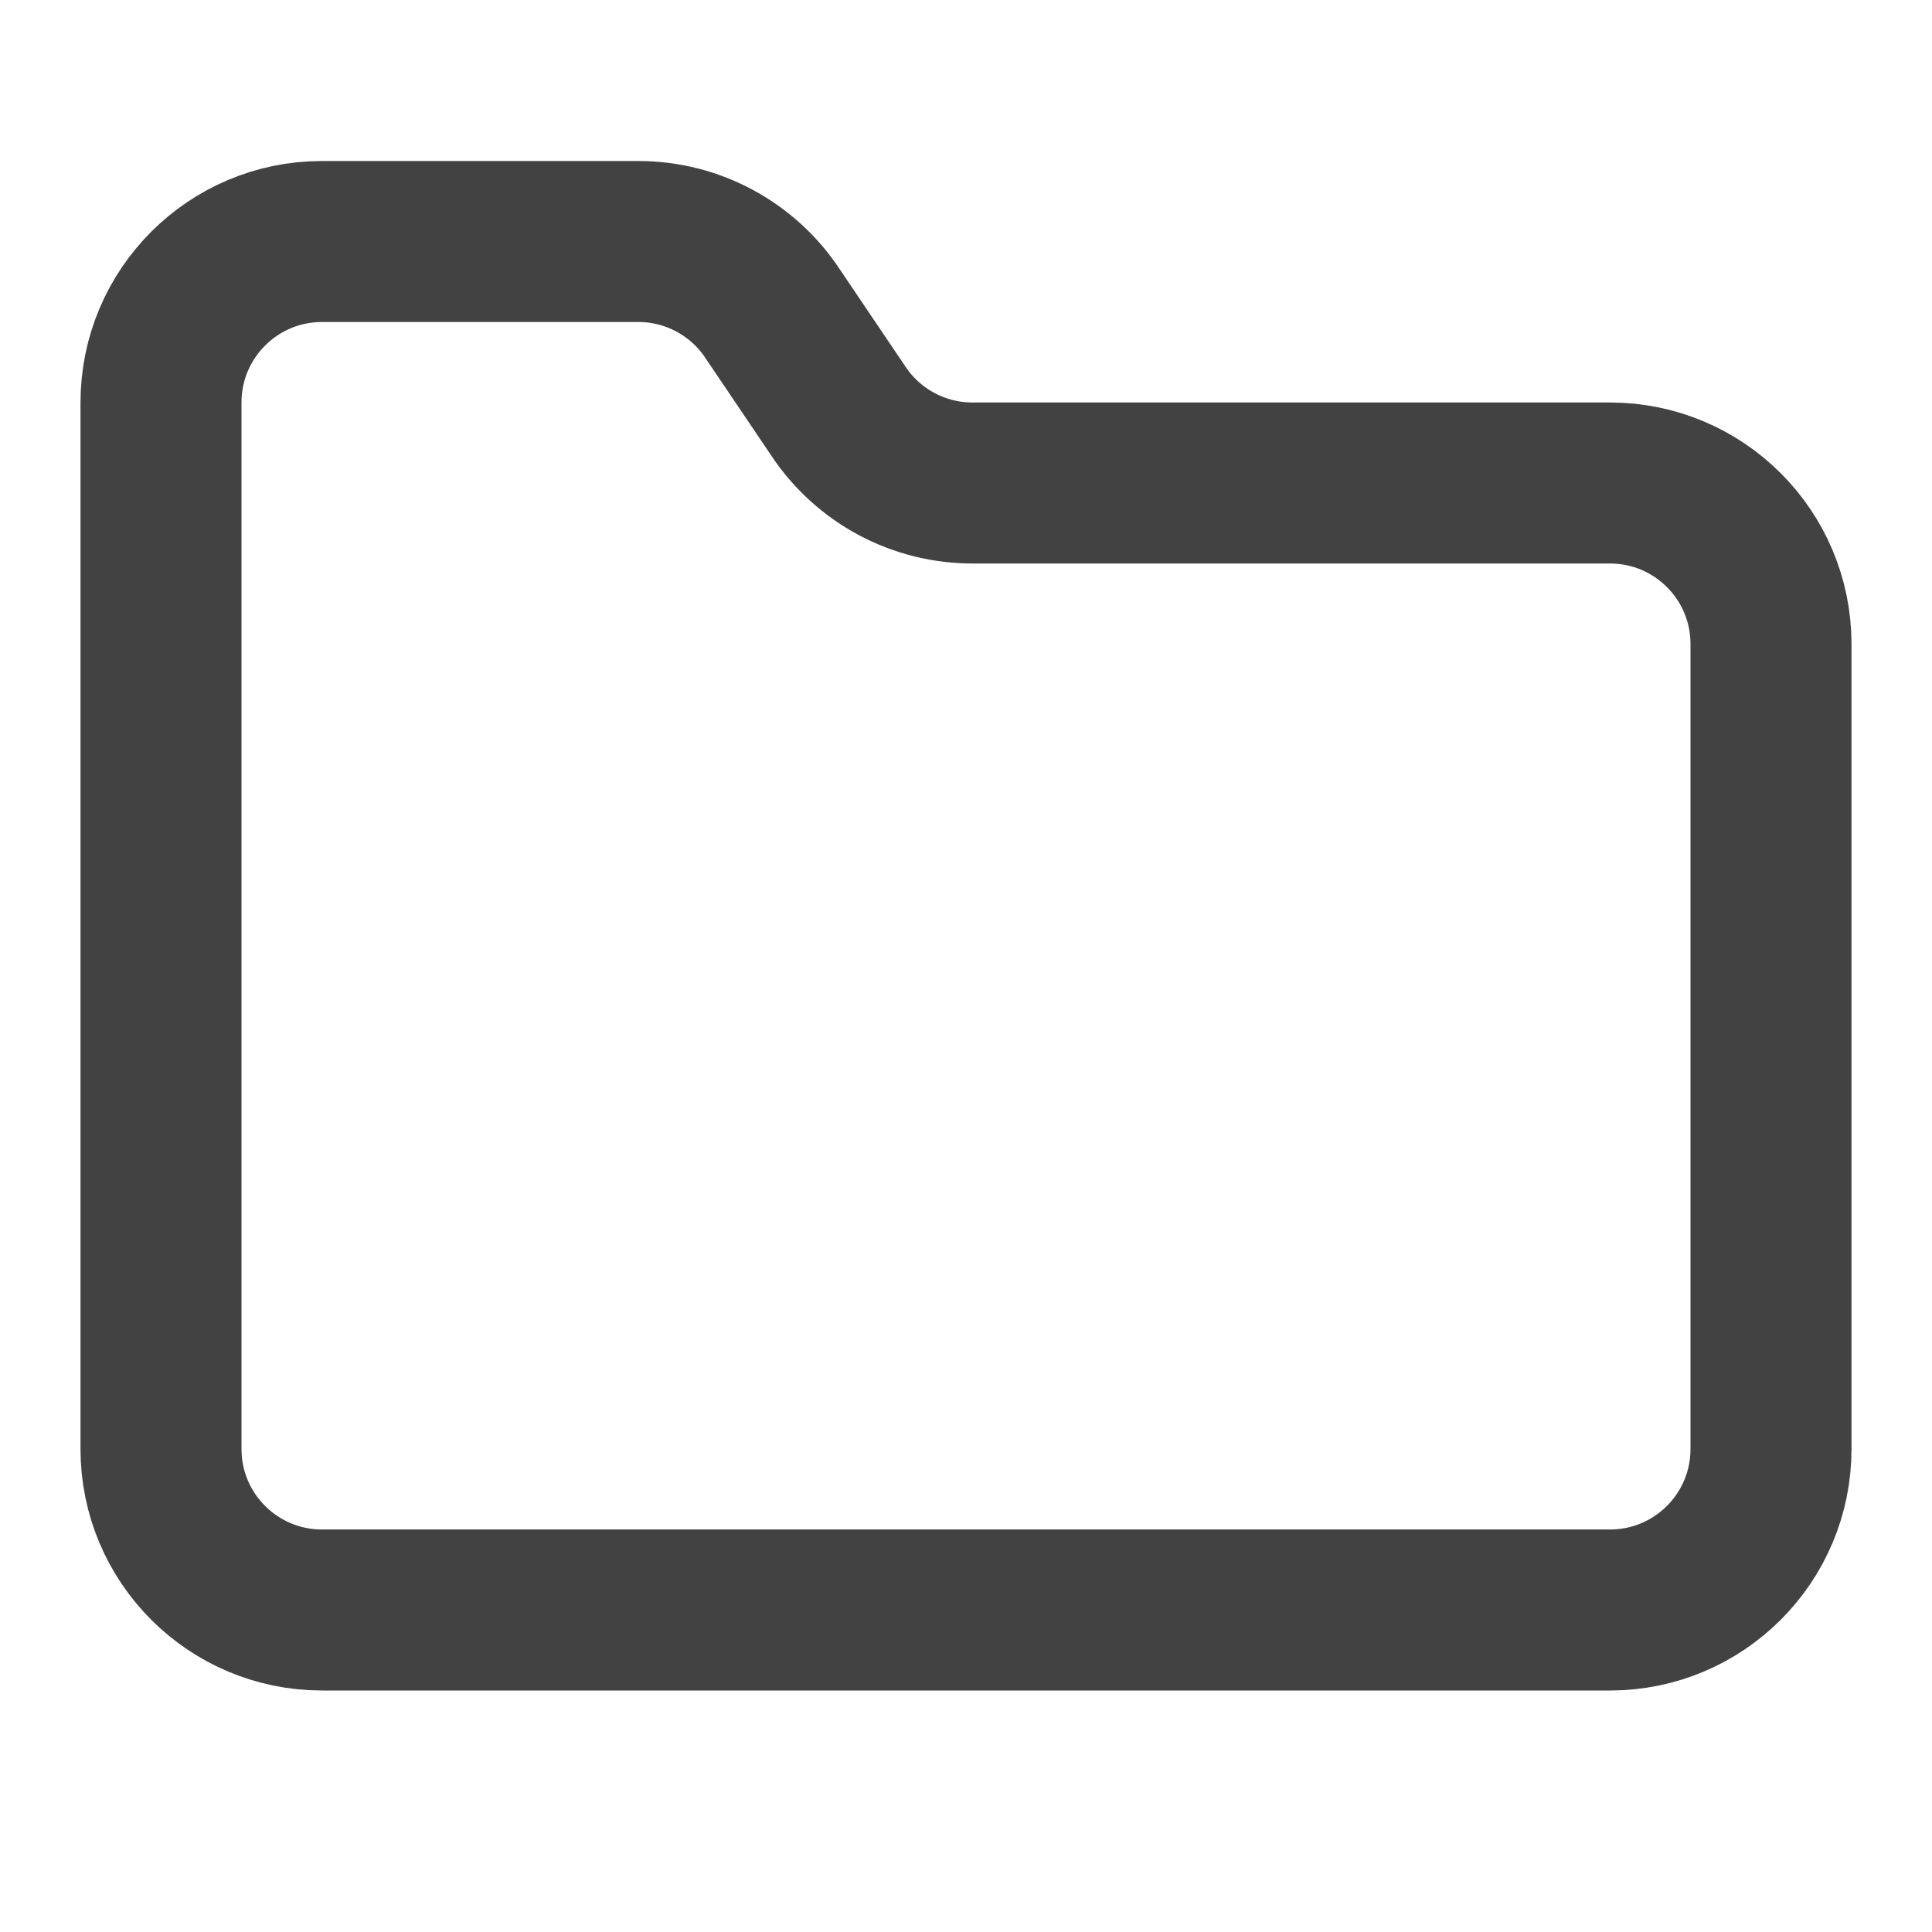
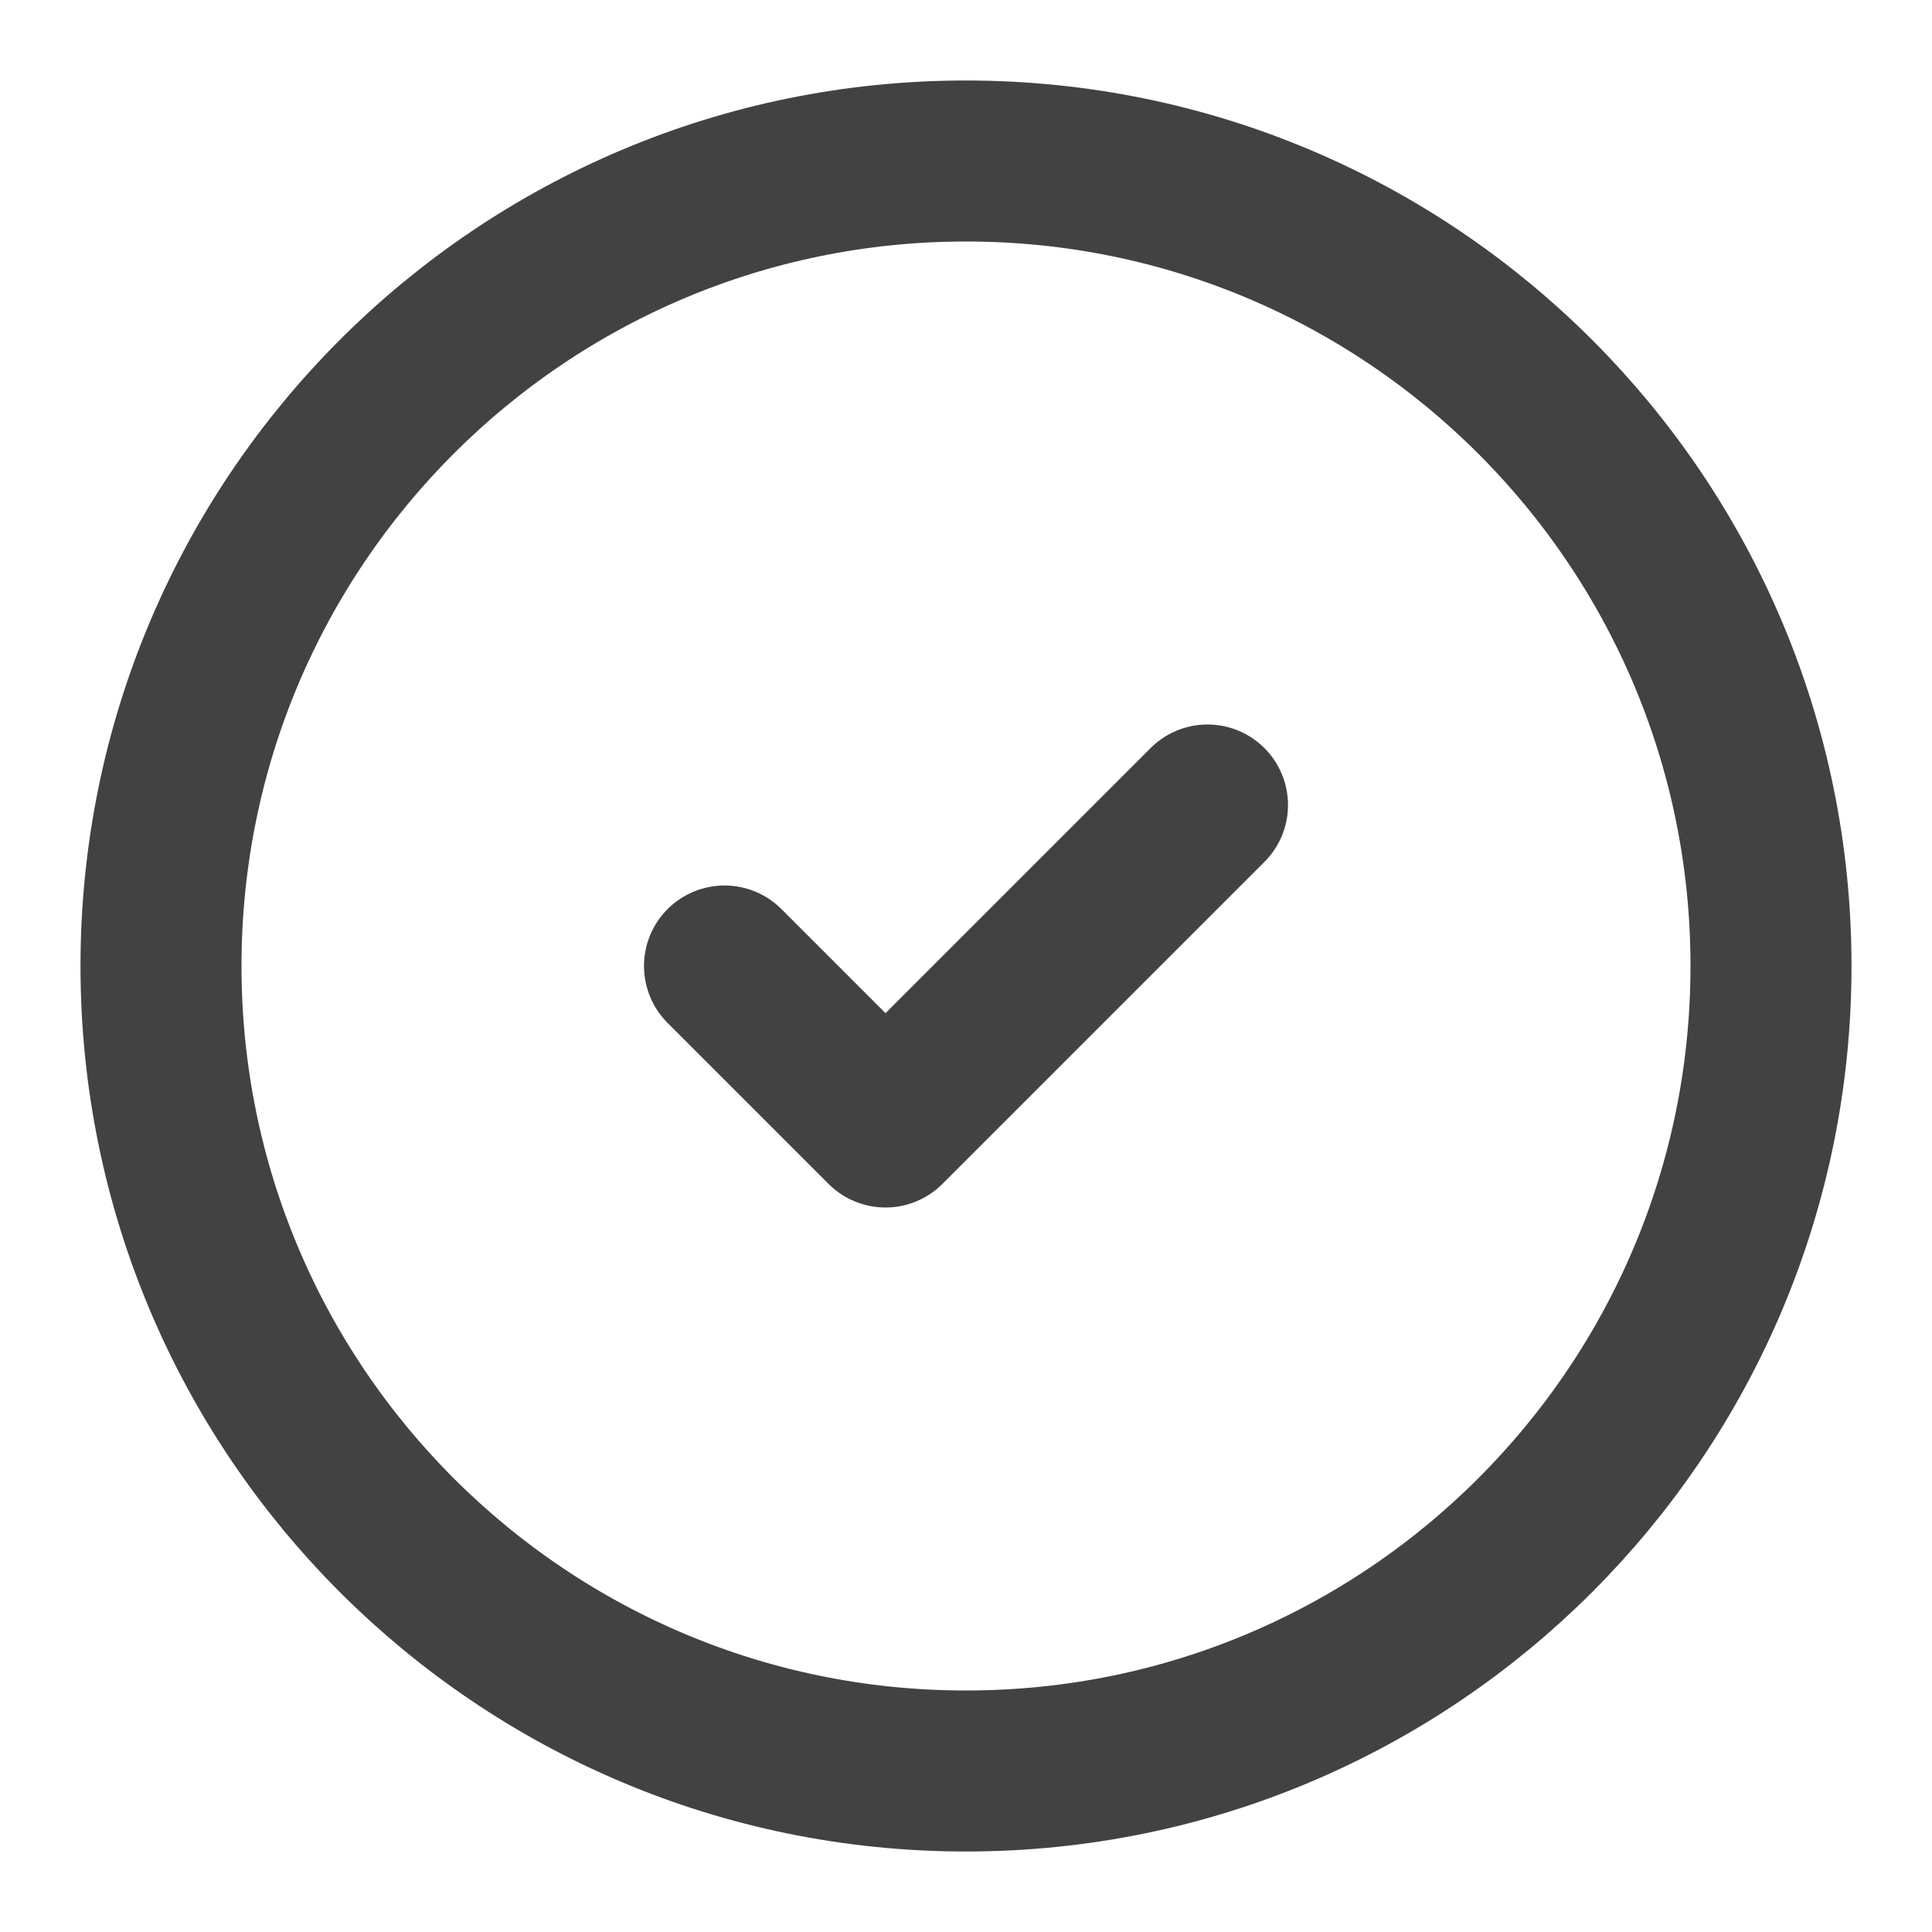
<svg xmlns="http://www.w3.org/2000/svg" width="16" height="16" viewBox="0 0 24 24" fill="none" stroke="#424242" stroke-width="2" stroke-linecap="round" stroke-linejoin="round">
-   <path d="M20 20a2 2 0 0 0 2-2V8a2 2 0 0 0-2-2h-7.9a2 2 0 0 1-1.69-.9L9.6 3.9A2 2 0 0 0 7.93 3H4a2 2 0 0 0-2 2v13a2 2 0 0 0 2 2Z" />
+   <circle cx="12" cy="12" r="10" />
+   <path d="m9 12 2 2 4-4" />
</svg>
